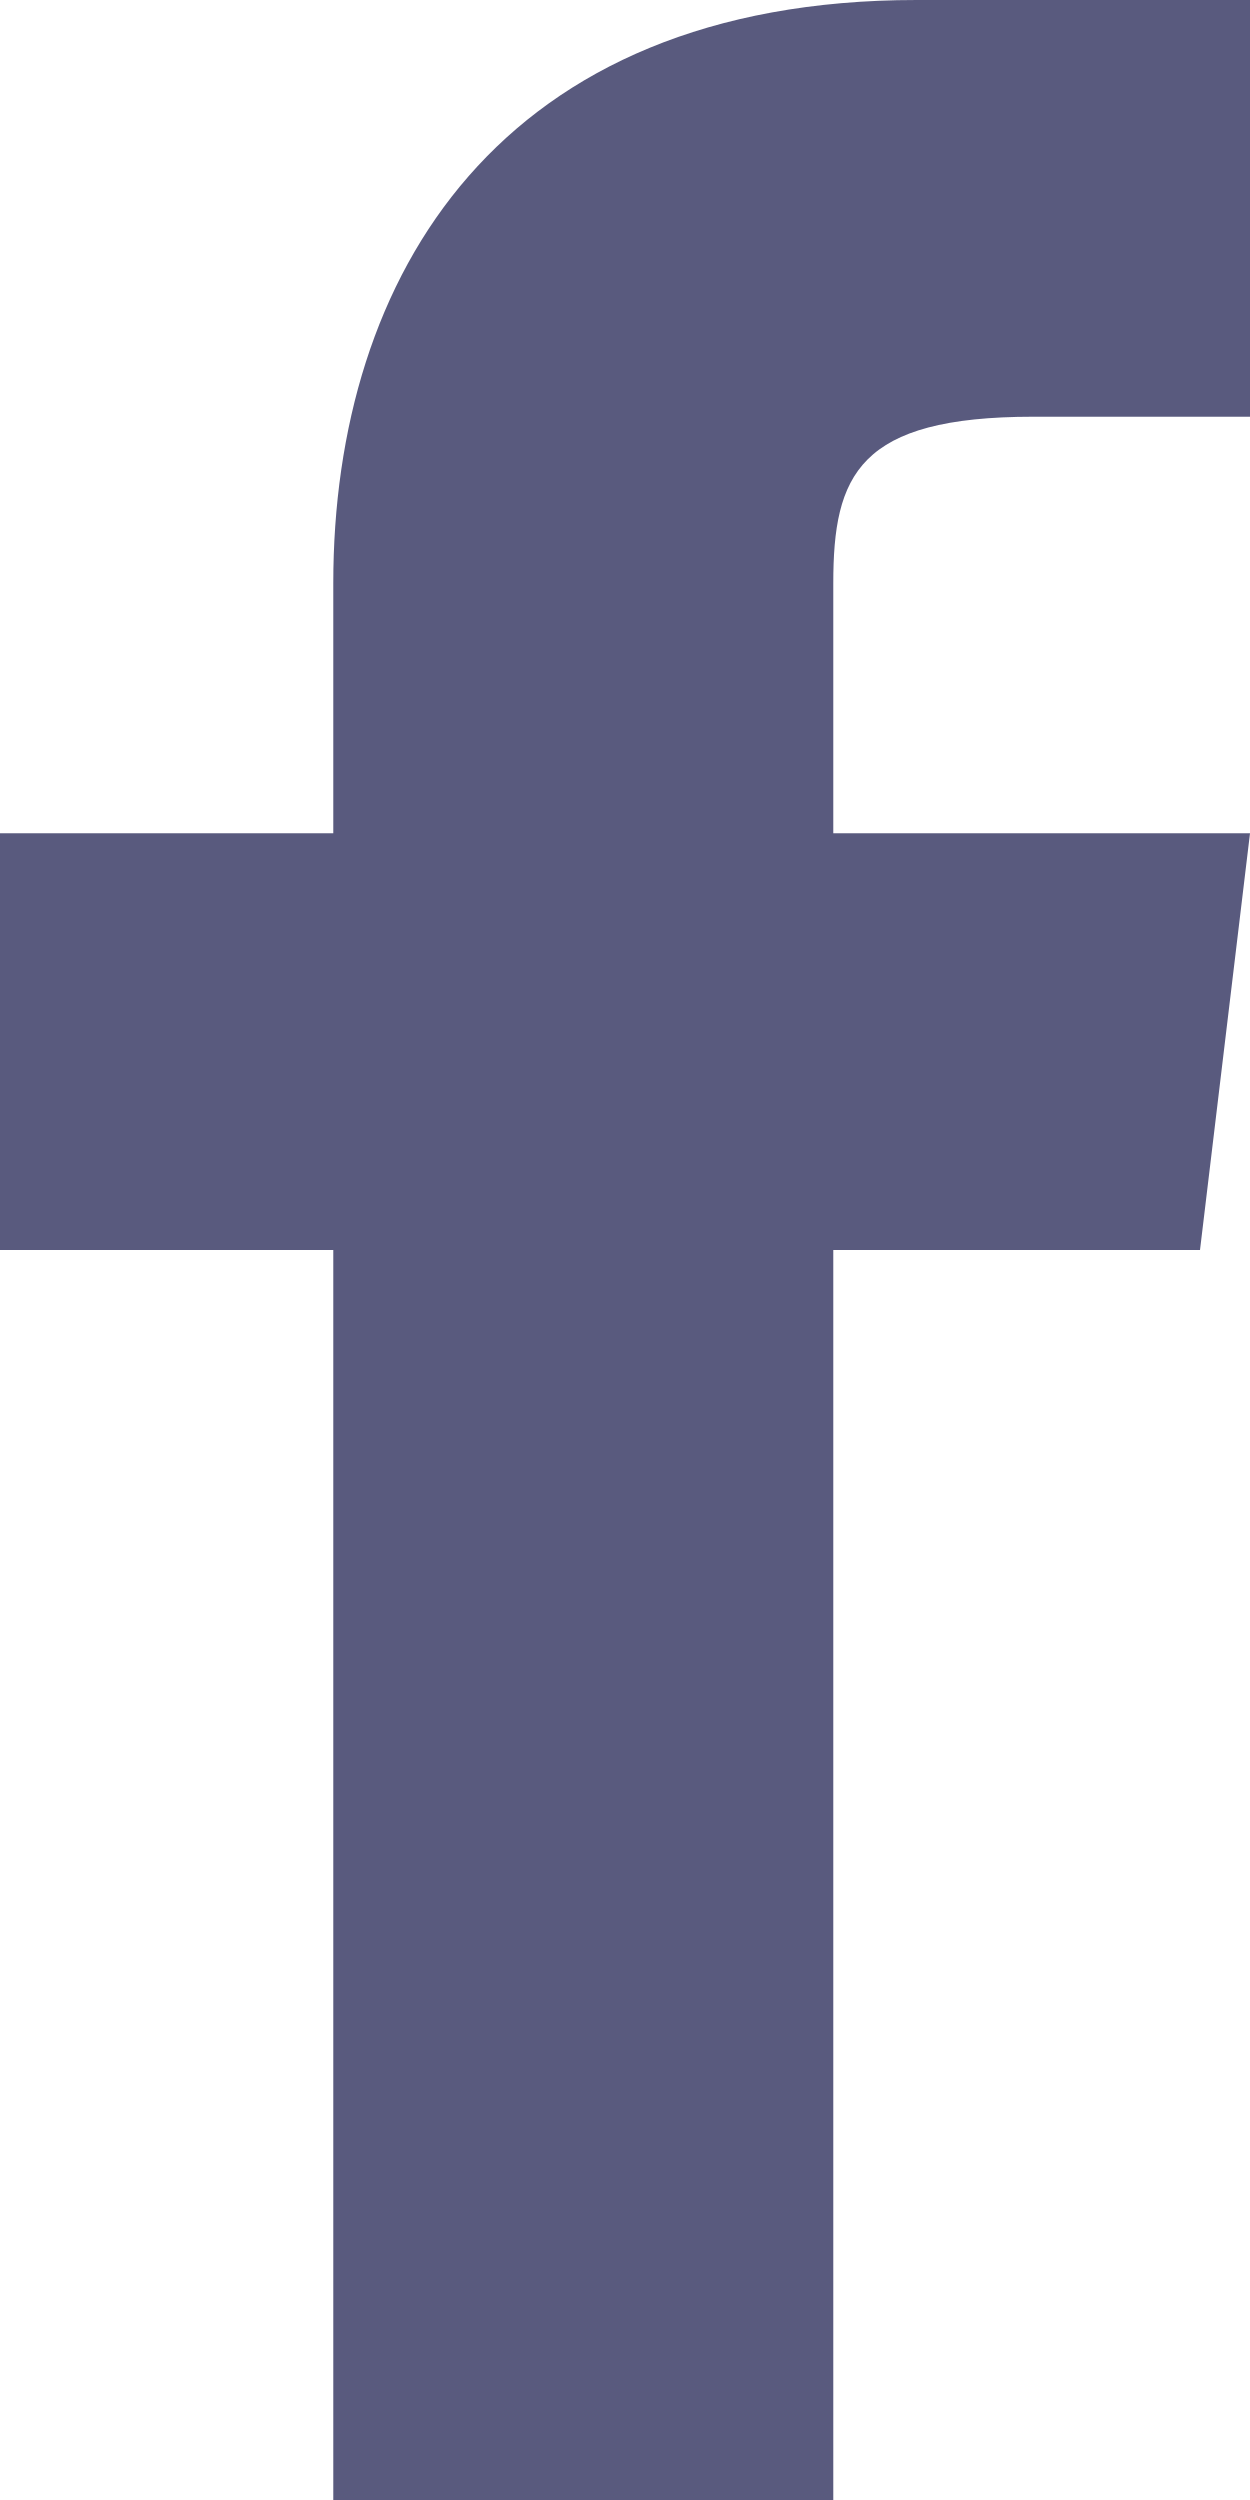
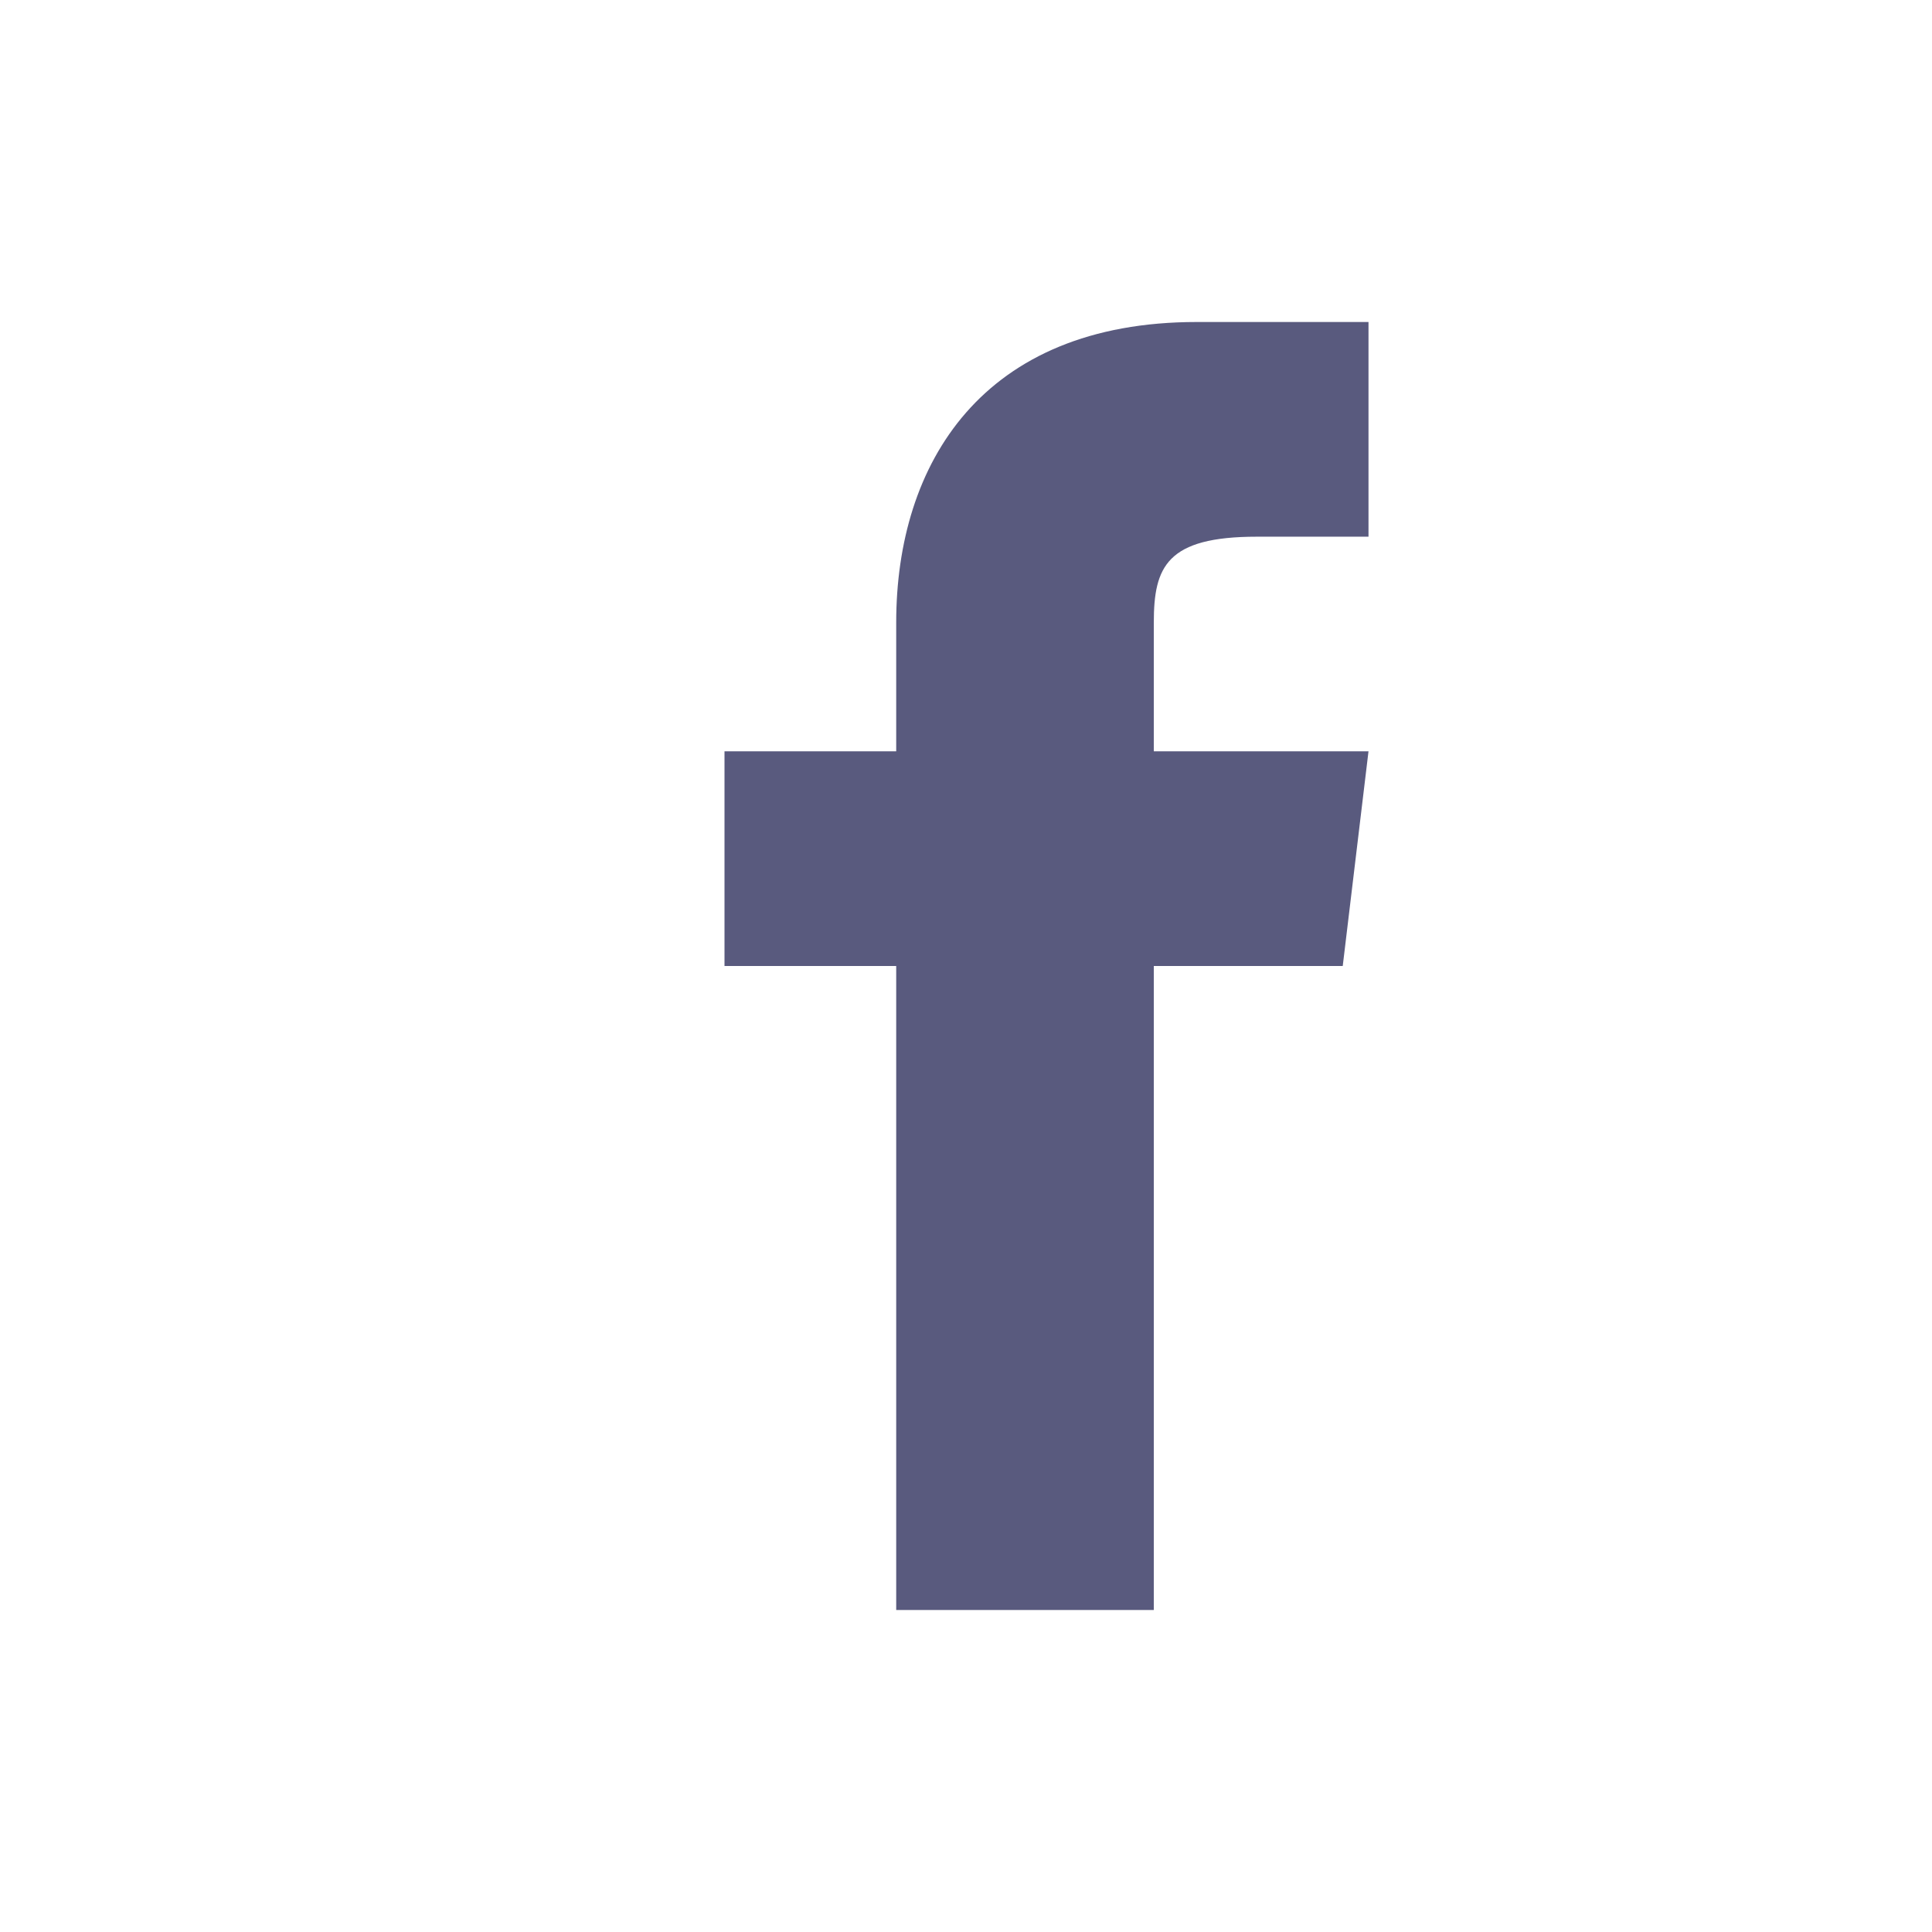
- <svg xmlns="http://www.w3.org/2000/svg" width="8" height="16" viewBox="0 0 8 16" fill="none">
-   <path d="M5.333 5.333V3.733C5.333 3.04 5.493 2.667 6.613 2.667H8V0H5.867C3.2 0 2.133 1.76 2.133 3.733V5.333H0V8H2.133V16H5.333V8H7.68L8 5.333H5.333Z" fill="#595A7E" />
+ <svg xmlns="http://www.w3.org/2000/svg" width="24" height="24" viewBox="0 0 24 24" fill="none">
+   <path d="M14.333 9.333V7.733C14.333 7.04 14.493 6.667 15.613 6.667H17V4H14.867C12.2 4 11.133 5.76 11.133 7.733V9.333H9V12H11.133V20H14.333V12H16.68L17 9.333H14.333Z" fill="#595A7E" />
</svg>
